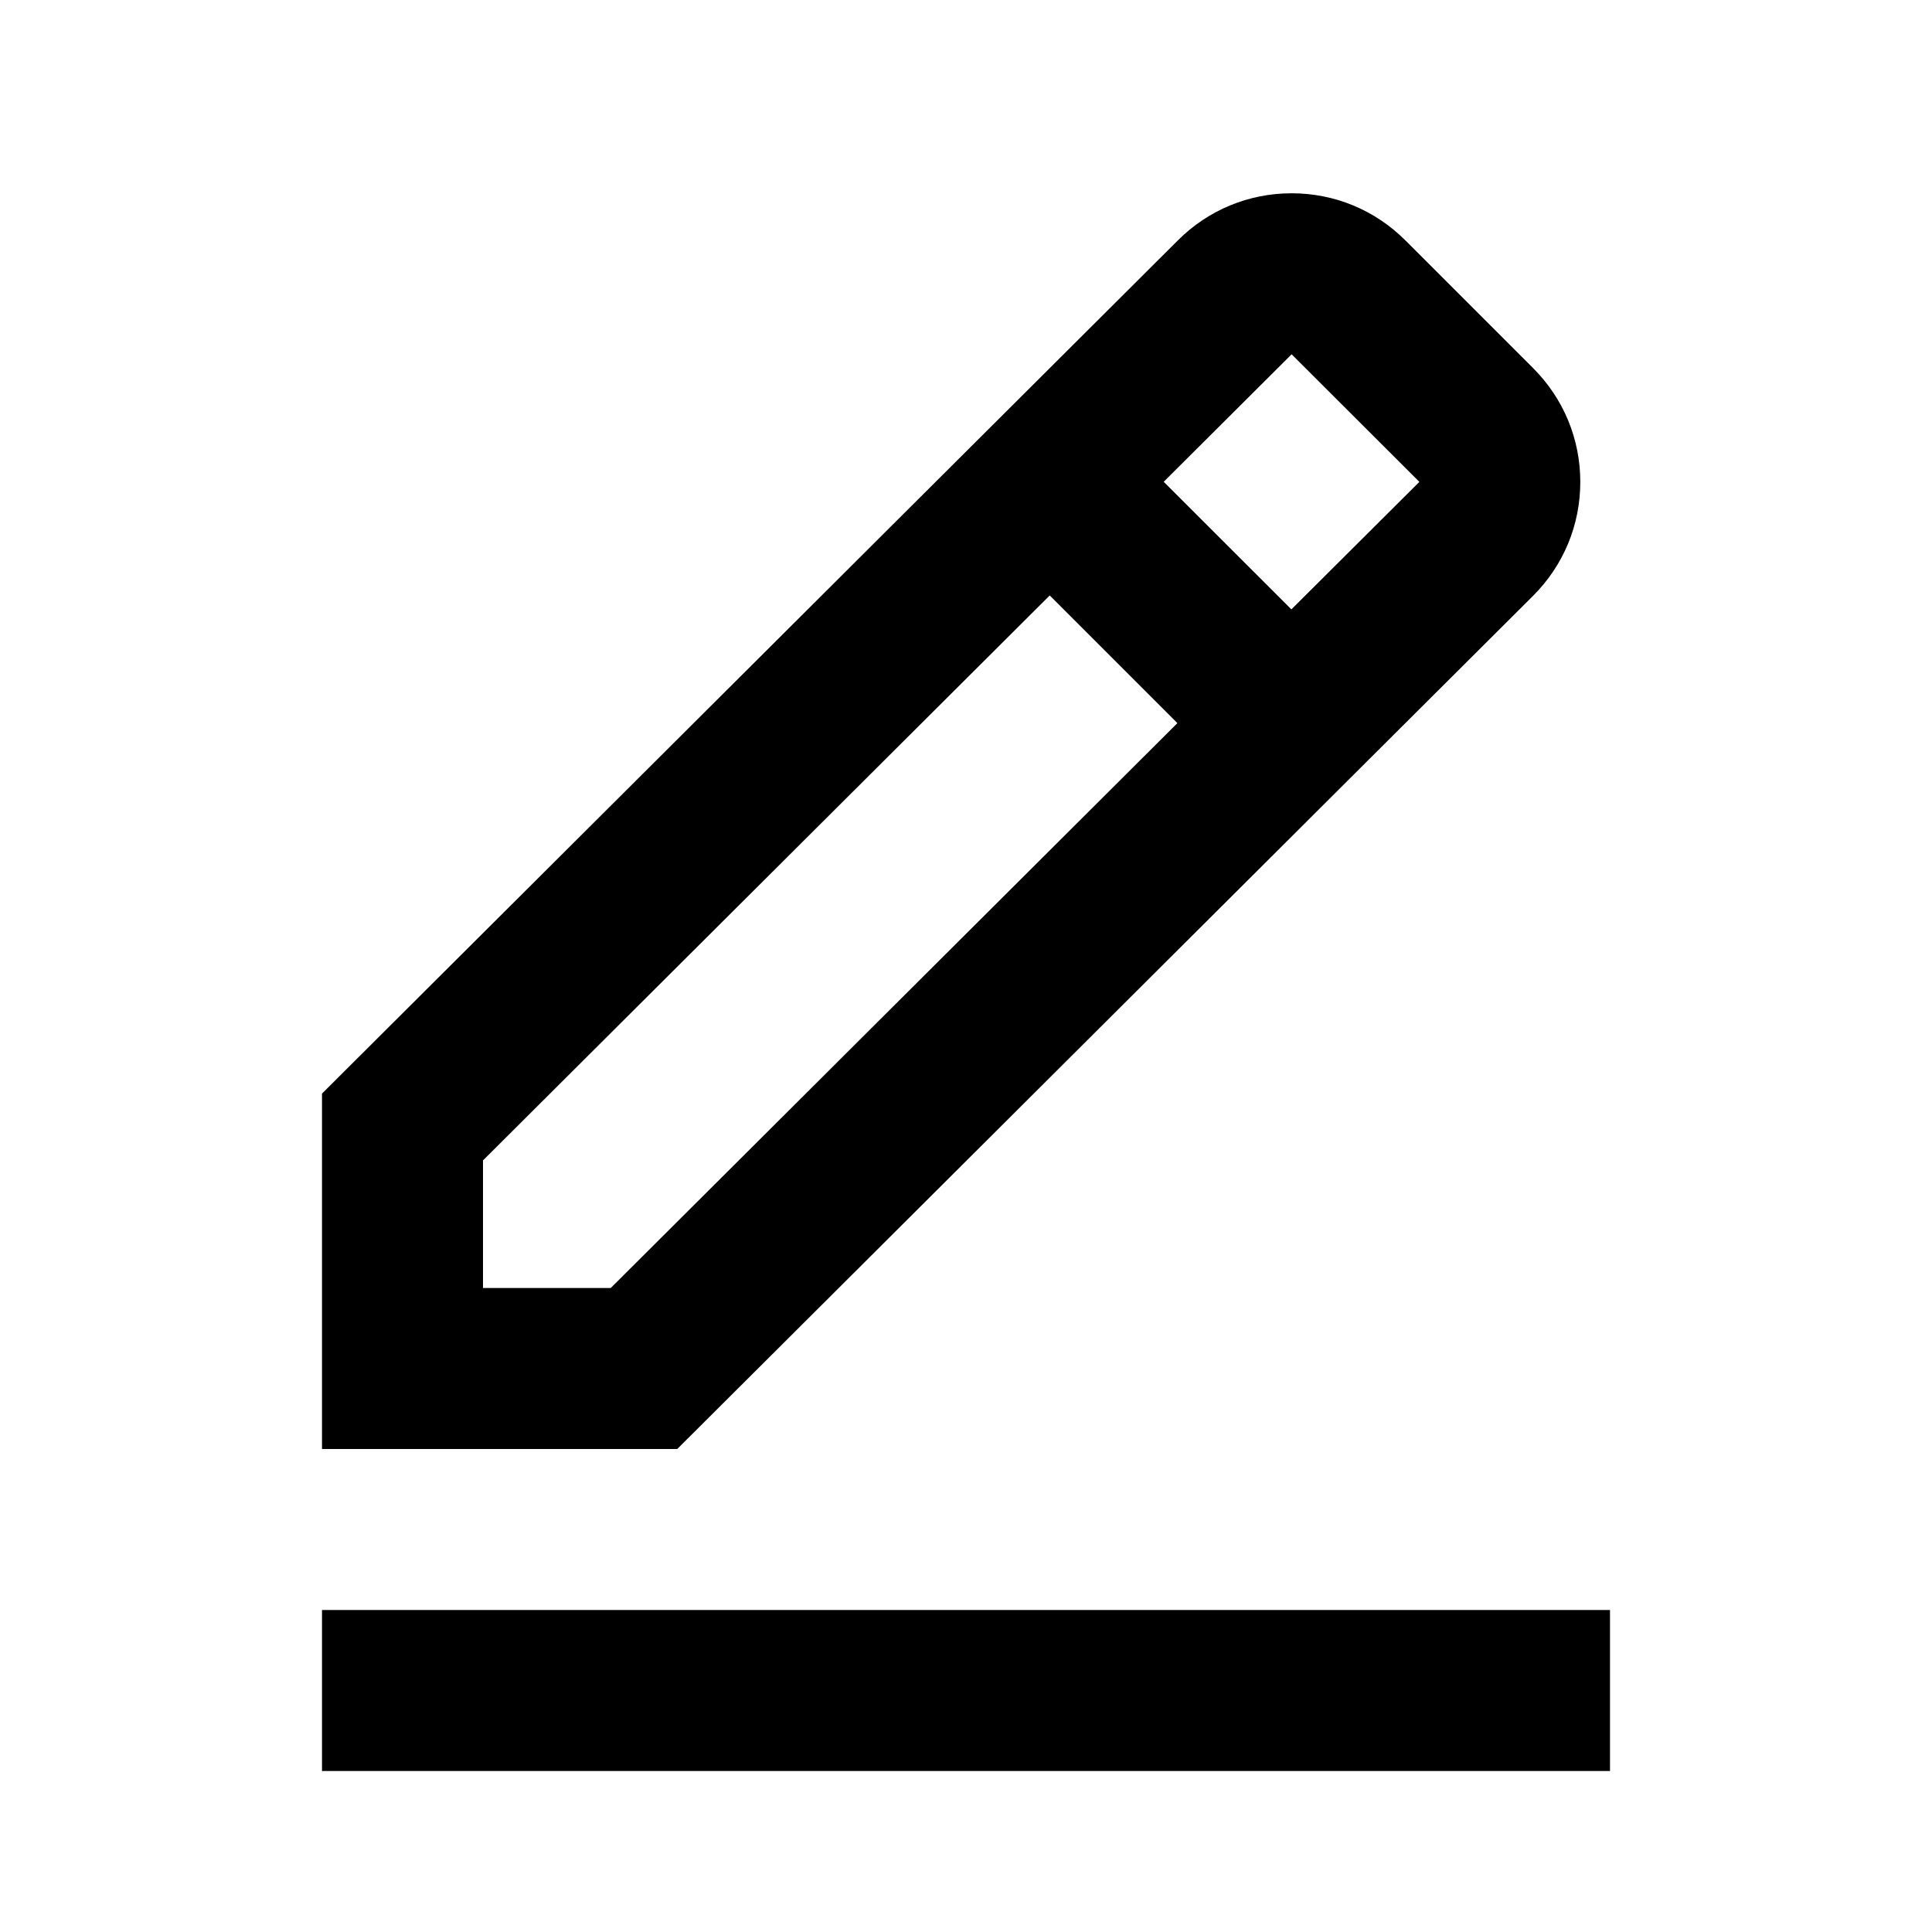
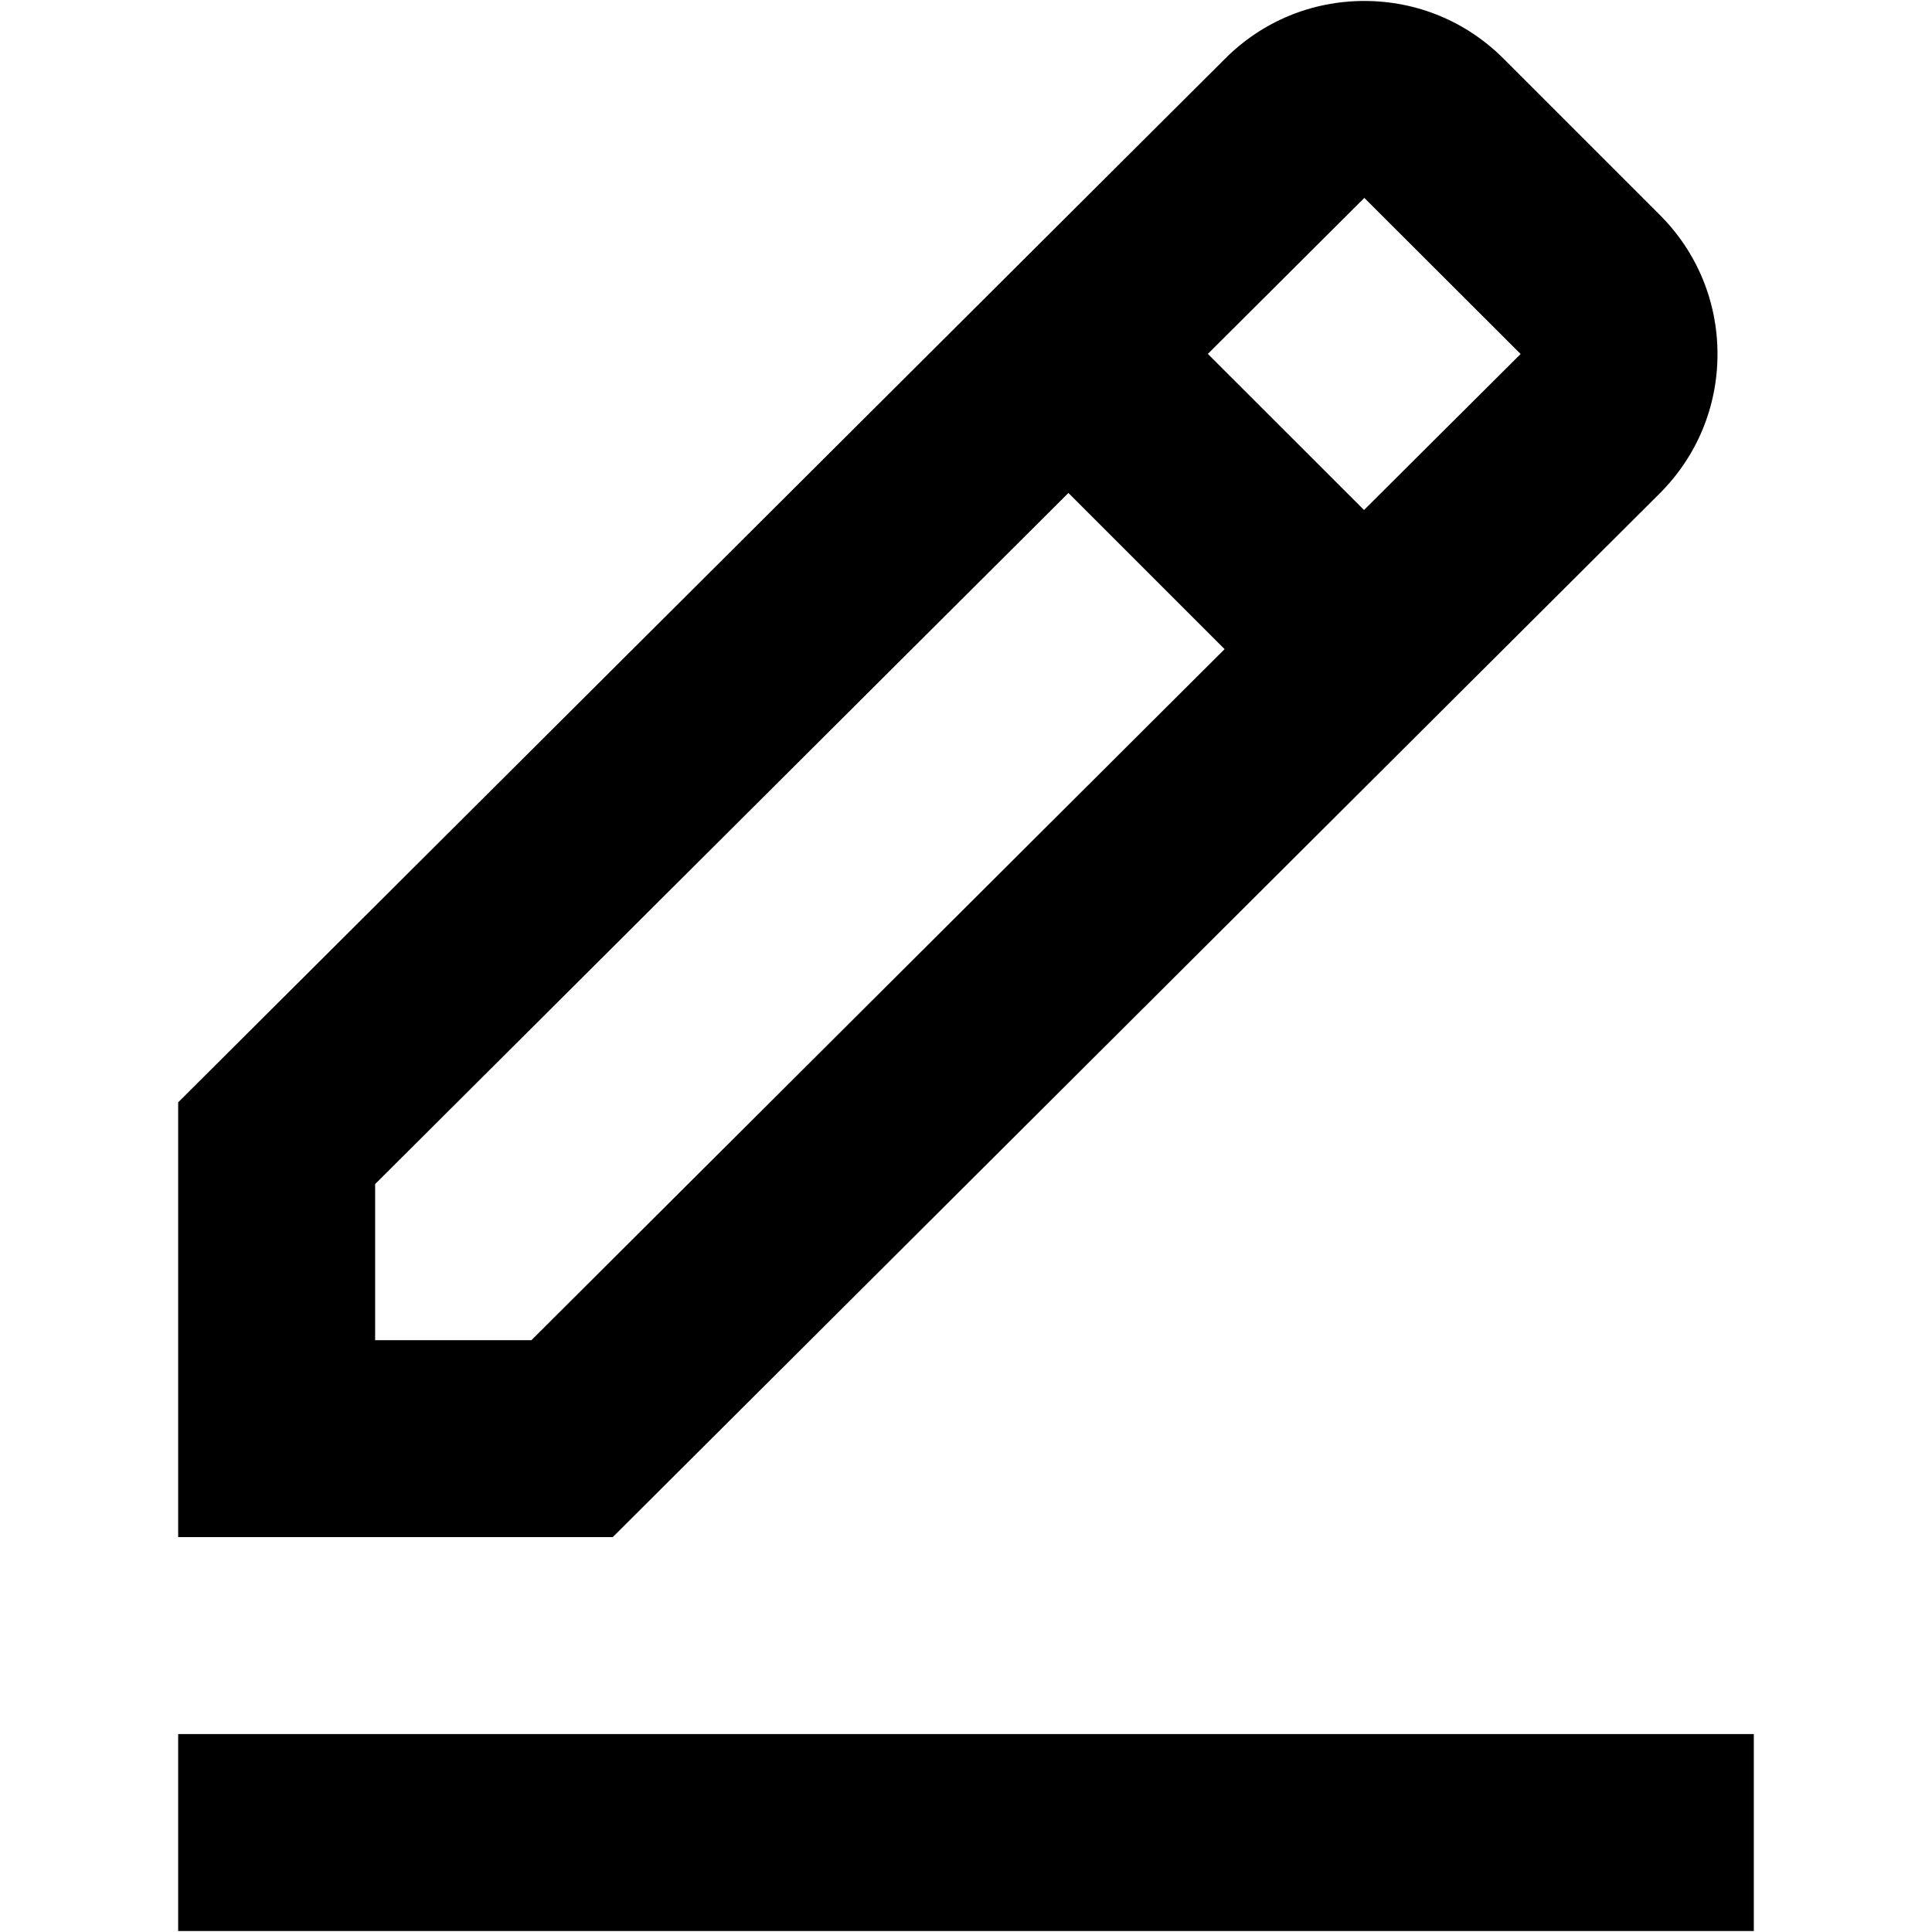
- <svg xmlns="http://www.w3.org/2000/svg" width="1000" height="1000" fill="none">
-   <path d="M793.541 308.375c15.75-15.75 24.417-36.667 24.417-58.917s-8.667-43.166-24.417-58.916l-66.083-66.084c-15.75-15.75-36.667-24.416-58.917-24.416s-43.166 8.666-58.875 24.375L166.667 566.042V750h183.874l443-441.625zm-125-125l66.125 66.042-66.25 66-66.083-66.042 66.208-66zM250 666.667v-66.042l293.333-292.417 66.083 66.084-293.291 292.375H250zm-83.333 166.666h666.666v83.334H166.667v-83.334z" fill="#000" />
+ <svg xmlns="http://www.w3.org/2000/svg" viewBox="0 0 1000 1000">
+   <path fill="none" d="M0 0h1000v1000H0z" />
+   <path d="M859.1 255.36c19.27-19.27 29.87-44.86 29.87-72.07s-10.6-52.81-29.87-72.07l-80.84-80.84C758.99 11.1 733.4.5 706.18.5s-52.81 10.6-72.02 29.82L92.22 570.57v225.04h224.94L859.1 255.36zM706.18 102.44l80.89 80.79-81.05 80.74-80.84-80.79 81-80.74zM194.17 693.67v-80.79l358.84-357.72L633.85 336 275.06 693.67h-80.89zM92.22 897.56h815.55V999.5H92.22V897.56z" />
</svg>
